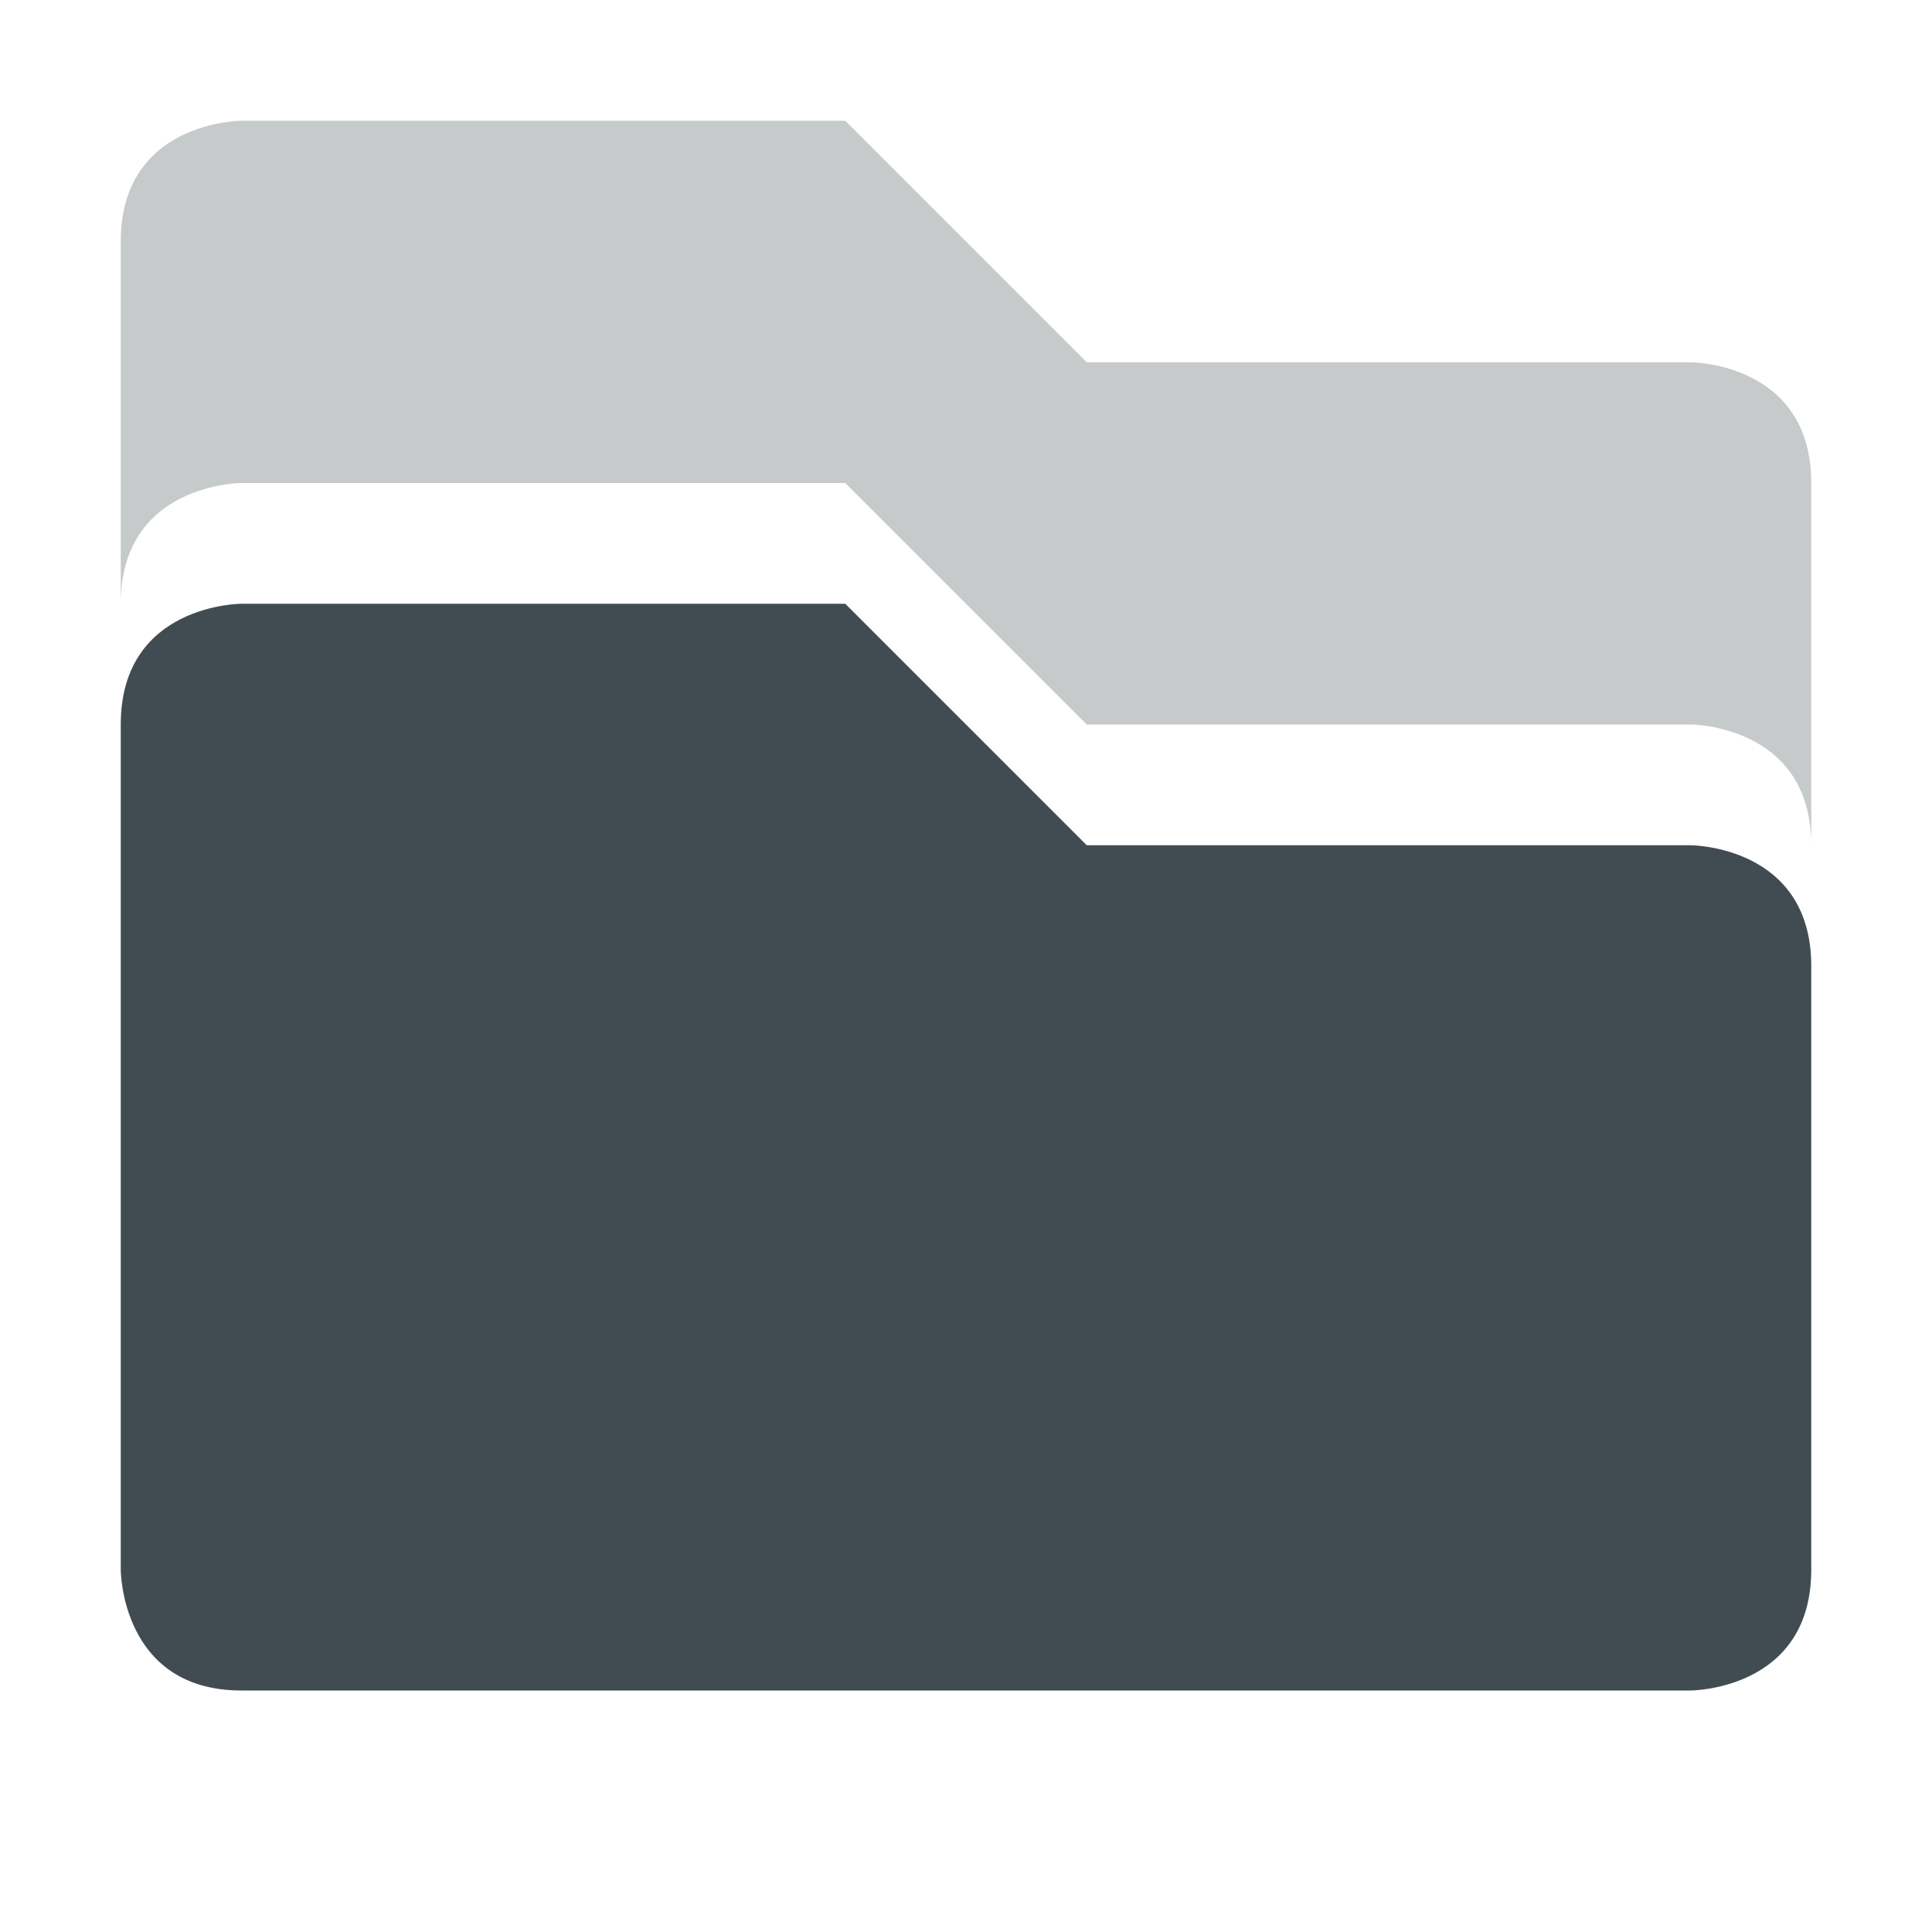
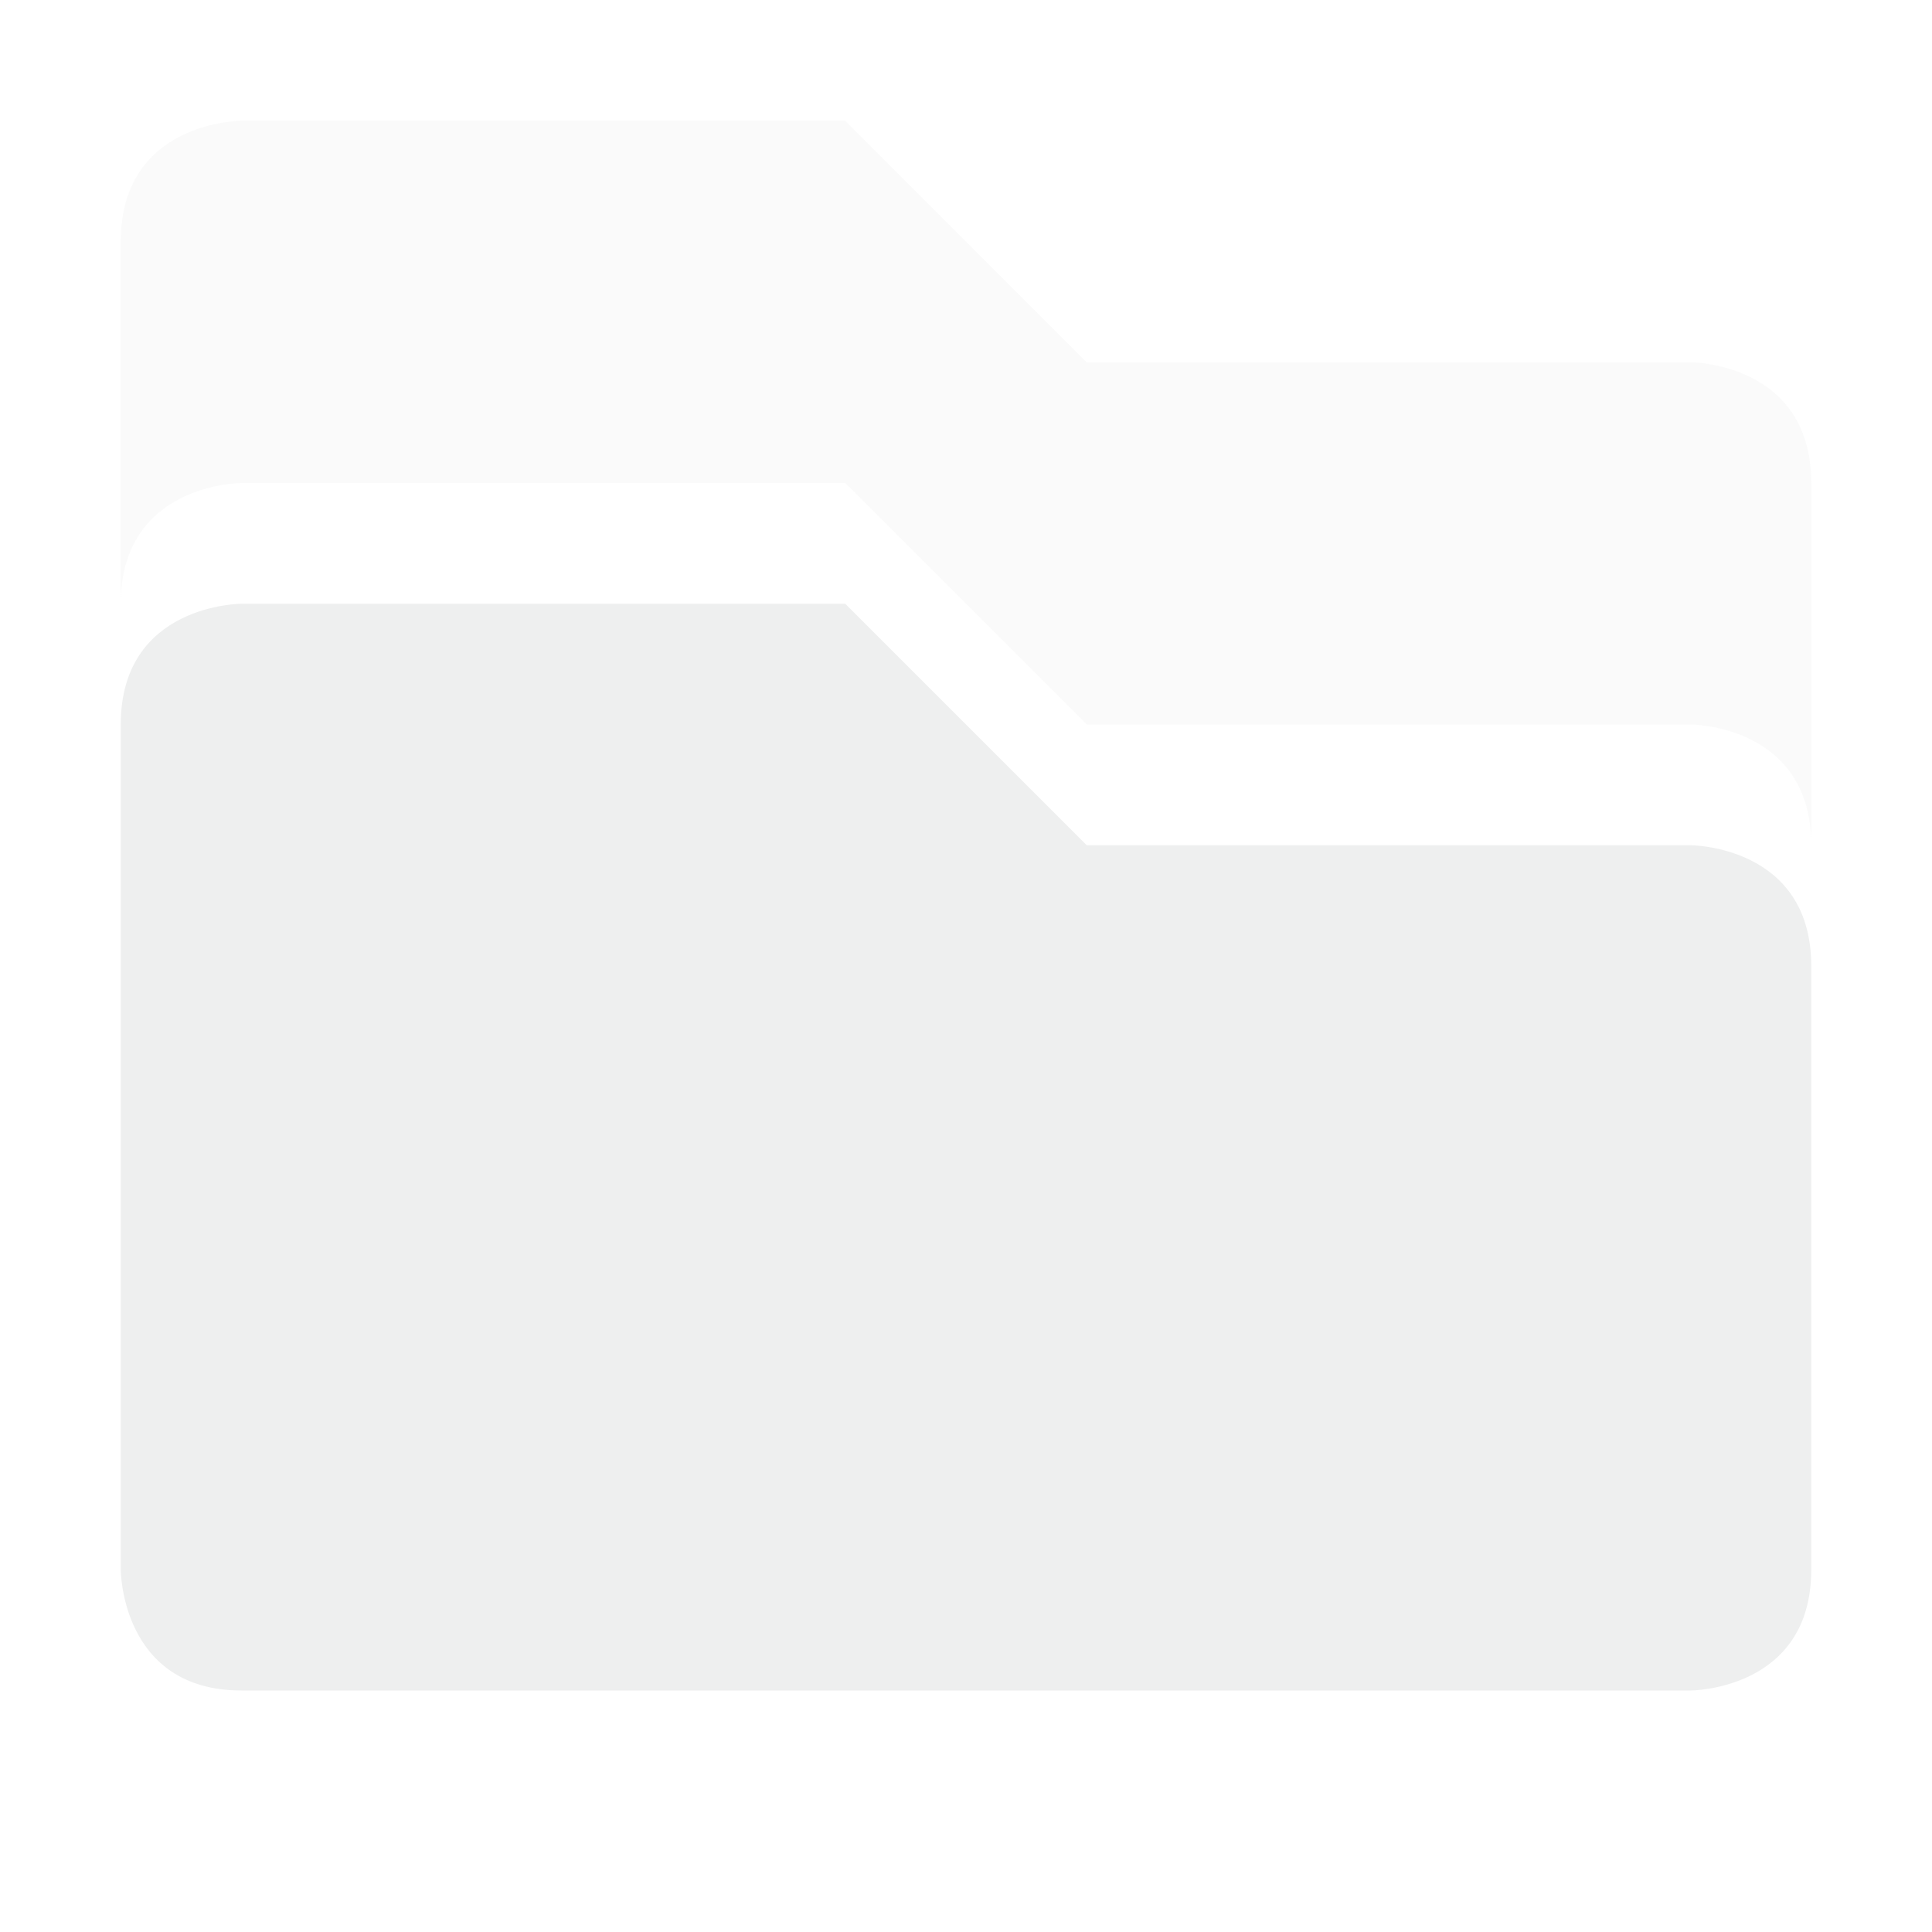
<svg xmlns="http://www.w3.org/2000/svg" width="16" height="16" viewBox="0 0 16 16">
  <defs>
    <style type="text/css" id="current-color-scheme">
-    .ColorScheme-Text { color:#414c52; } .ColorScheme-Highlight { color:#00bcd4; } .ColorScheme-ButtonBackground { color:#cfd8dc; }
+    .ColorScheme-Text { color:#eeefef; } .ColorScheme-Highlight { color:#00bcd4; } .ColorScheme-ButtonBackground { color:#cfd8dc; }
  </style>
  </defs>
  <path style="fill:currentColor;opacity:0.3" class="ColorScheme-Text" d="M 2 1 C 2 1 1 1 1 2 L 1 5 C 1 4 2 4 2 4 L 7 4 L 9 6 L 14 6 C 14 6 15 6 15 7 L 15 4 C 15 3 14 3 14 3 L 9 3 L 7 1 L 2 1 z" />
  <path style="fill:currentColor;opacity:1" class="ColorScheme-Text" d="M 2 5 C 2 5 1 5 1 6 L 1 13 C 1 13 1 14 2 14 L 14 14 C 14 14 15 14 15 13 L 15 8 C 15 7 14 7 14 7 L 9 7 L 7 5 L 2 5 z" />
</svg>
